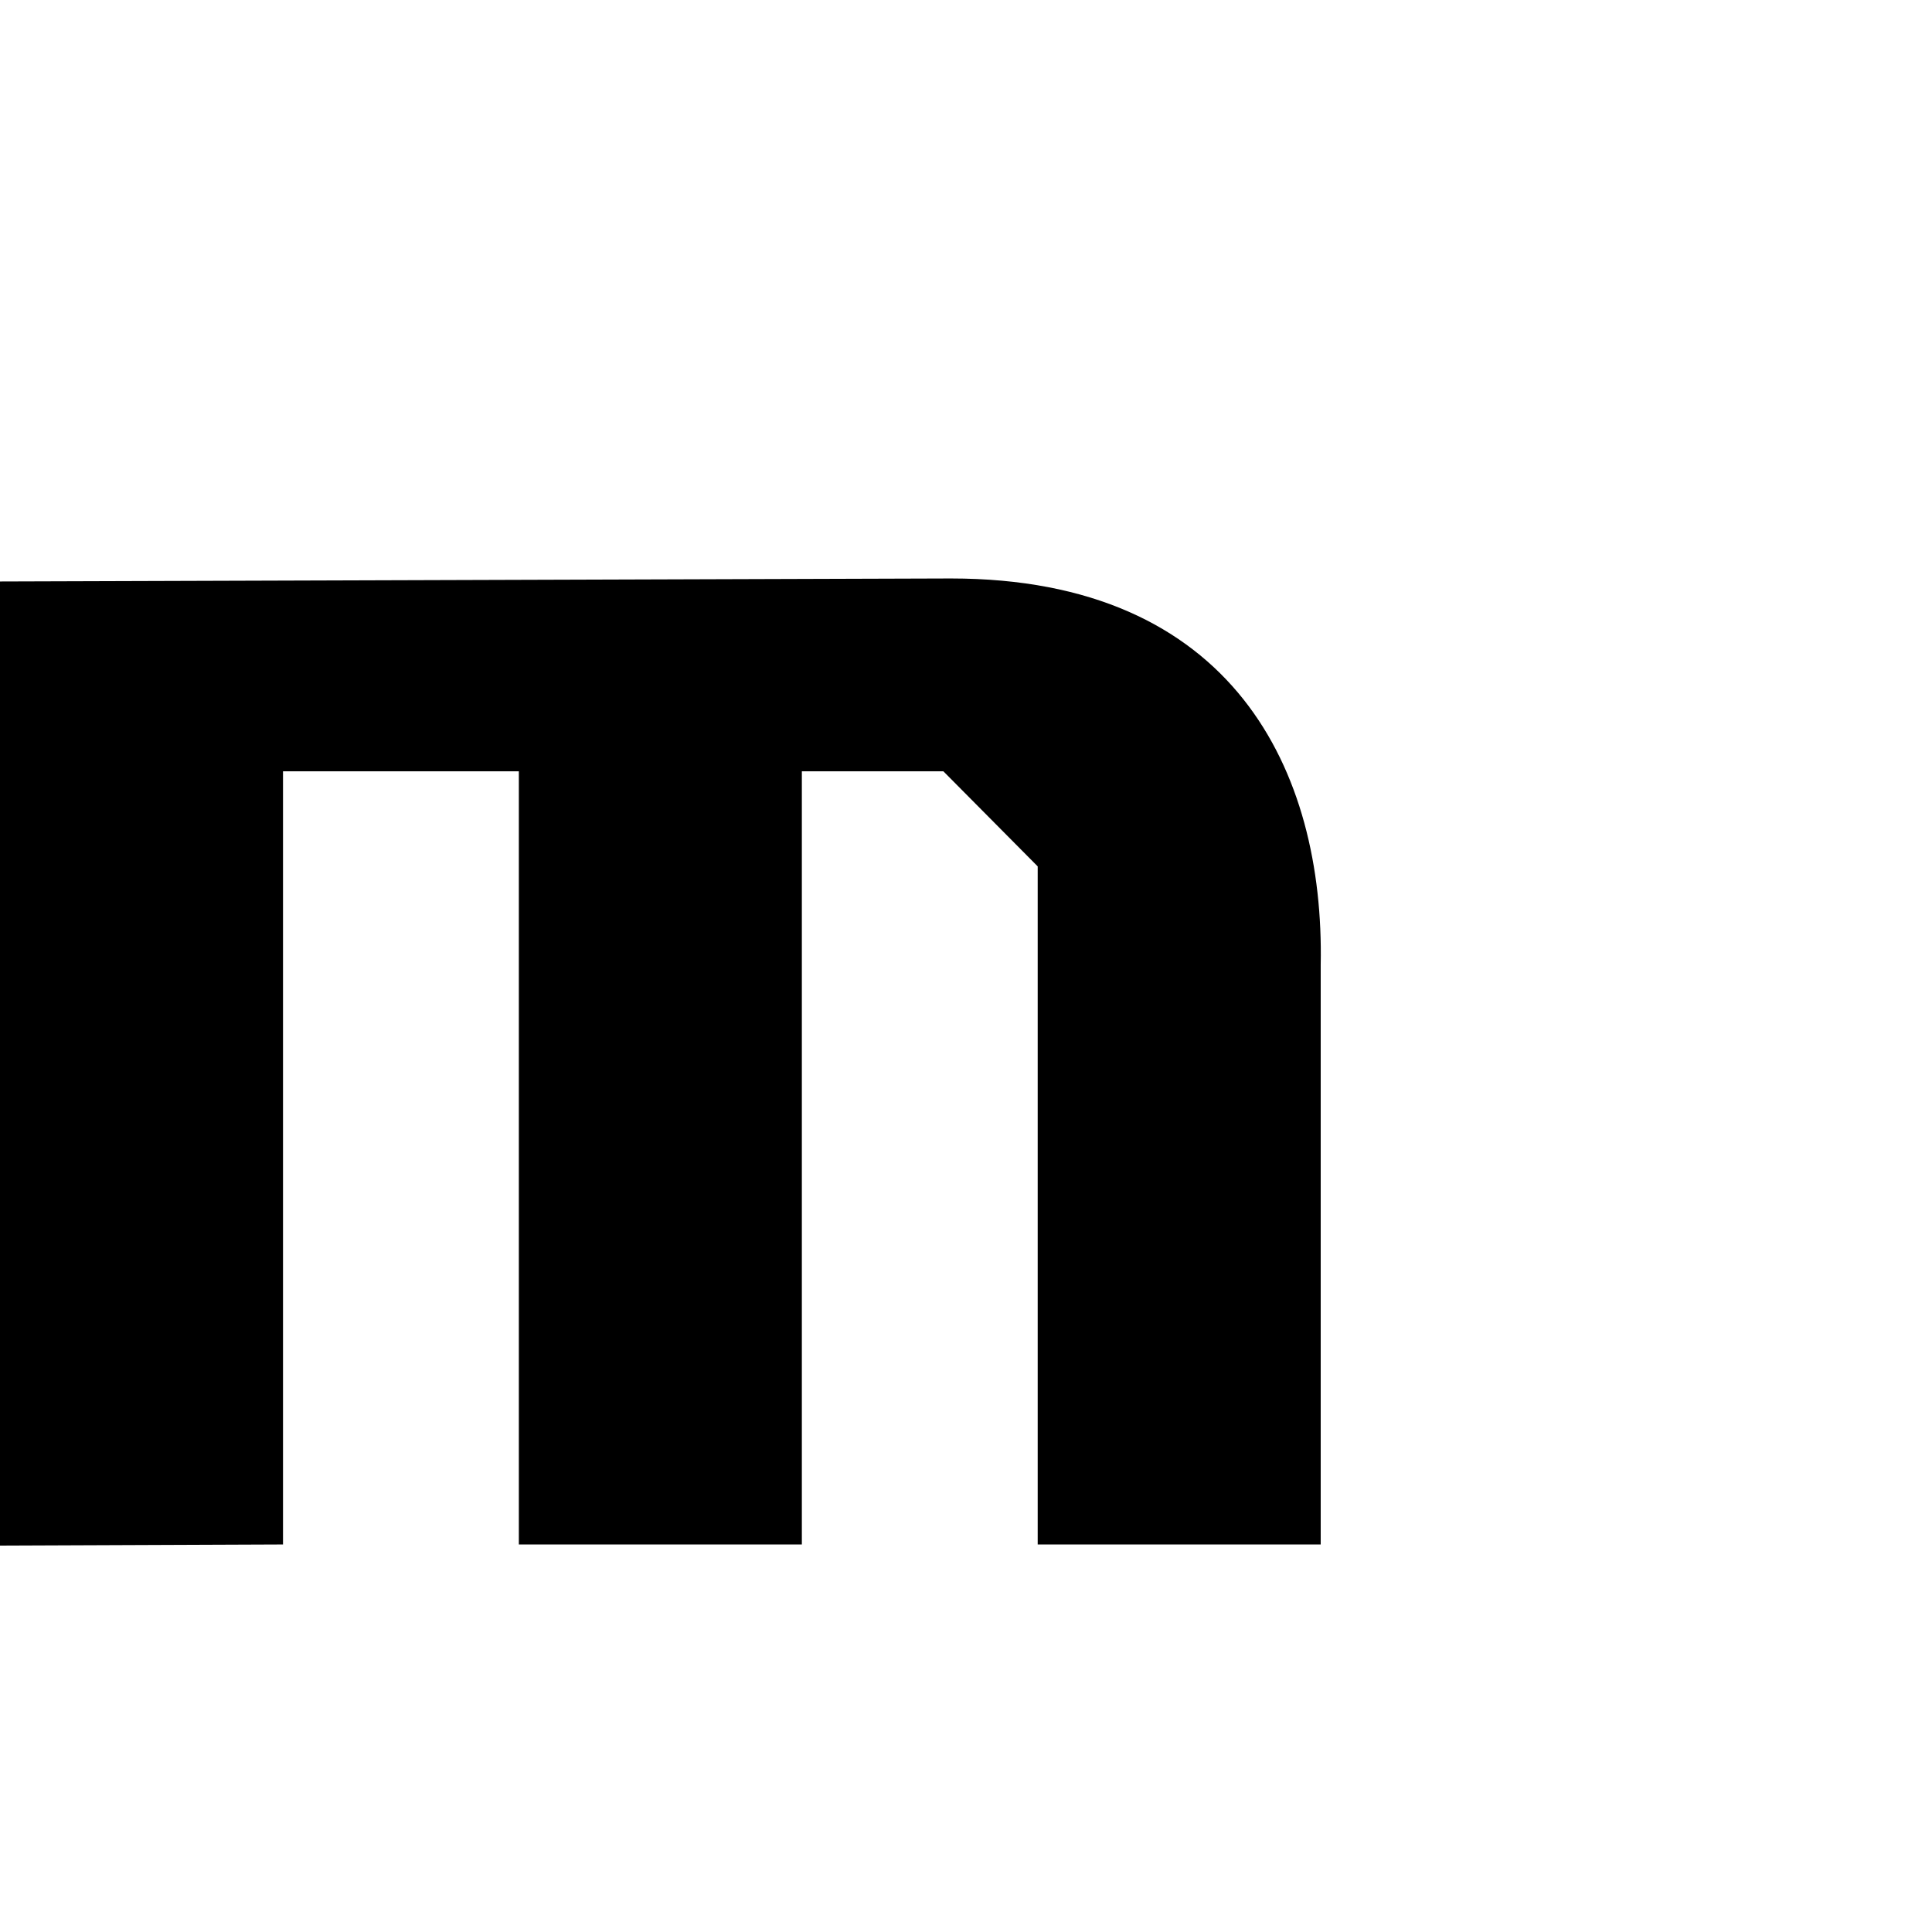
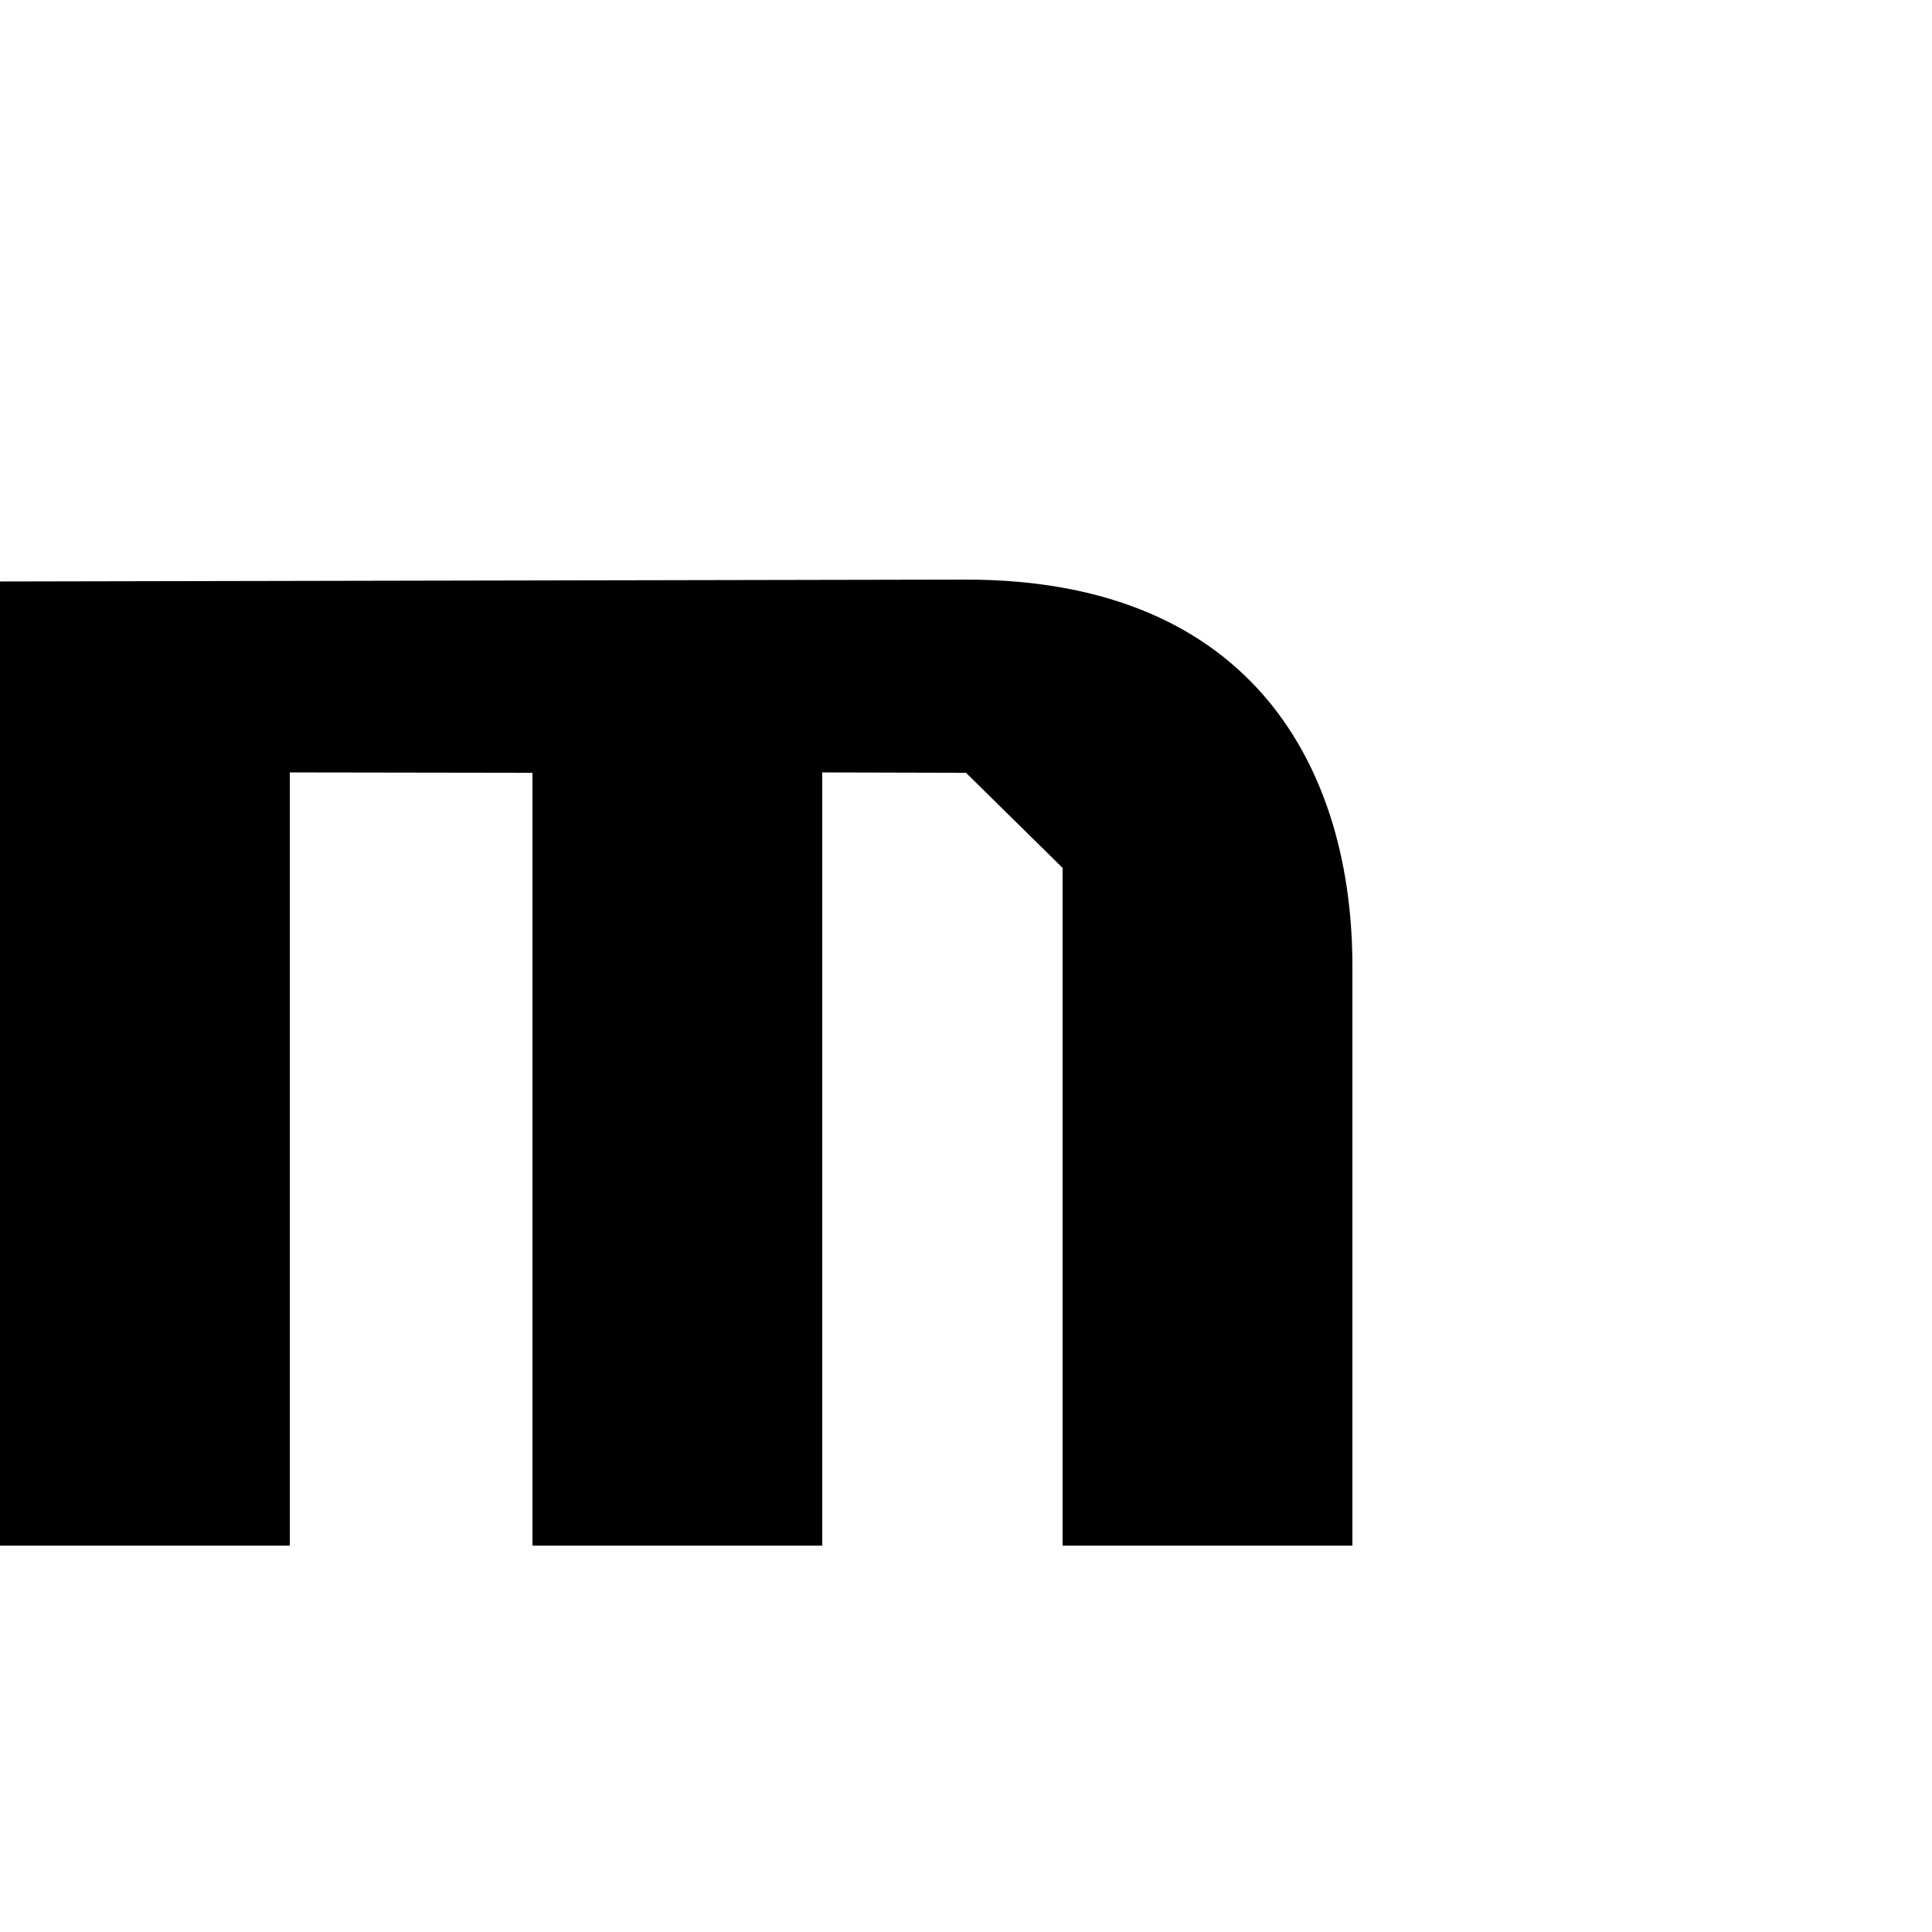
<svg xmlns="http://www.w3.org/2000/svg" height="1024" width="1024" version="1.1" id="svg4375" viewBox="0 0 1024 1024" xml:space="preserve">
  <defs id="defs4">
    <linearGradient id="linearGradient8000">
      <stop style="stop-color:#000000;stop-opacity:1;" offset="0" id="stop7998" />
    </linearGradient>
    <clipPath clipPathUnits="userSpaceOnUse" id="clipPath6029">
      <g id="use6031" />
    </clipPath>
  </defs>
  <g id="layer1" style="display:inline">
-     <path style="display:inline;fill:#000000" d="m 0,308.2 504,-1.6 c 150,0 198,102.4 196,204.8 V 818.6 H 550 V 459.2 L 500,408.8 H 425 V 818.6 H 275 V 408.8 H 150 V 818.6 L 0,819.2 Z" id="path26483" />
+     <path style="display:inline;fill:#000000" d="m 0,308.2 512,-1 c 153.6,0 204.8,102.4 204.8,204.8 V 819.2 H 563.2 V 460 L 512,409.6 435.8,409.4 V 819.2 H 282.2 V 409.6 L 153.6,409.4 V 819.2 H 0 Z" id="path26483" />
  </g>
</svg>
